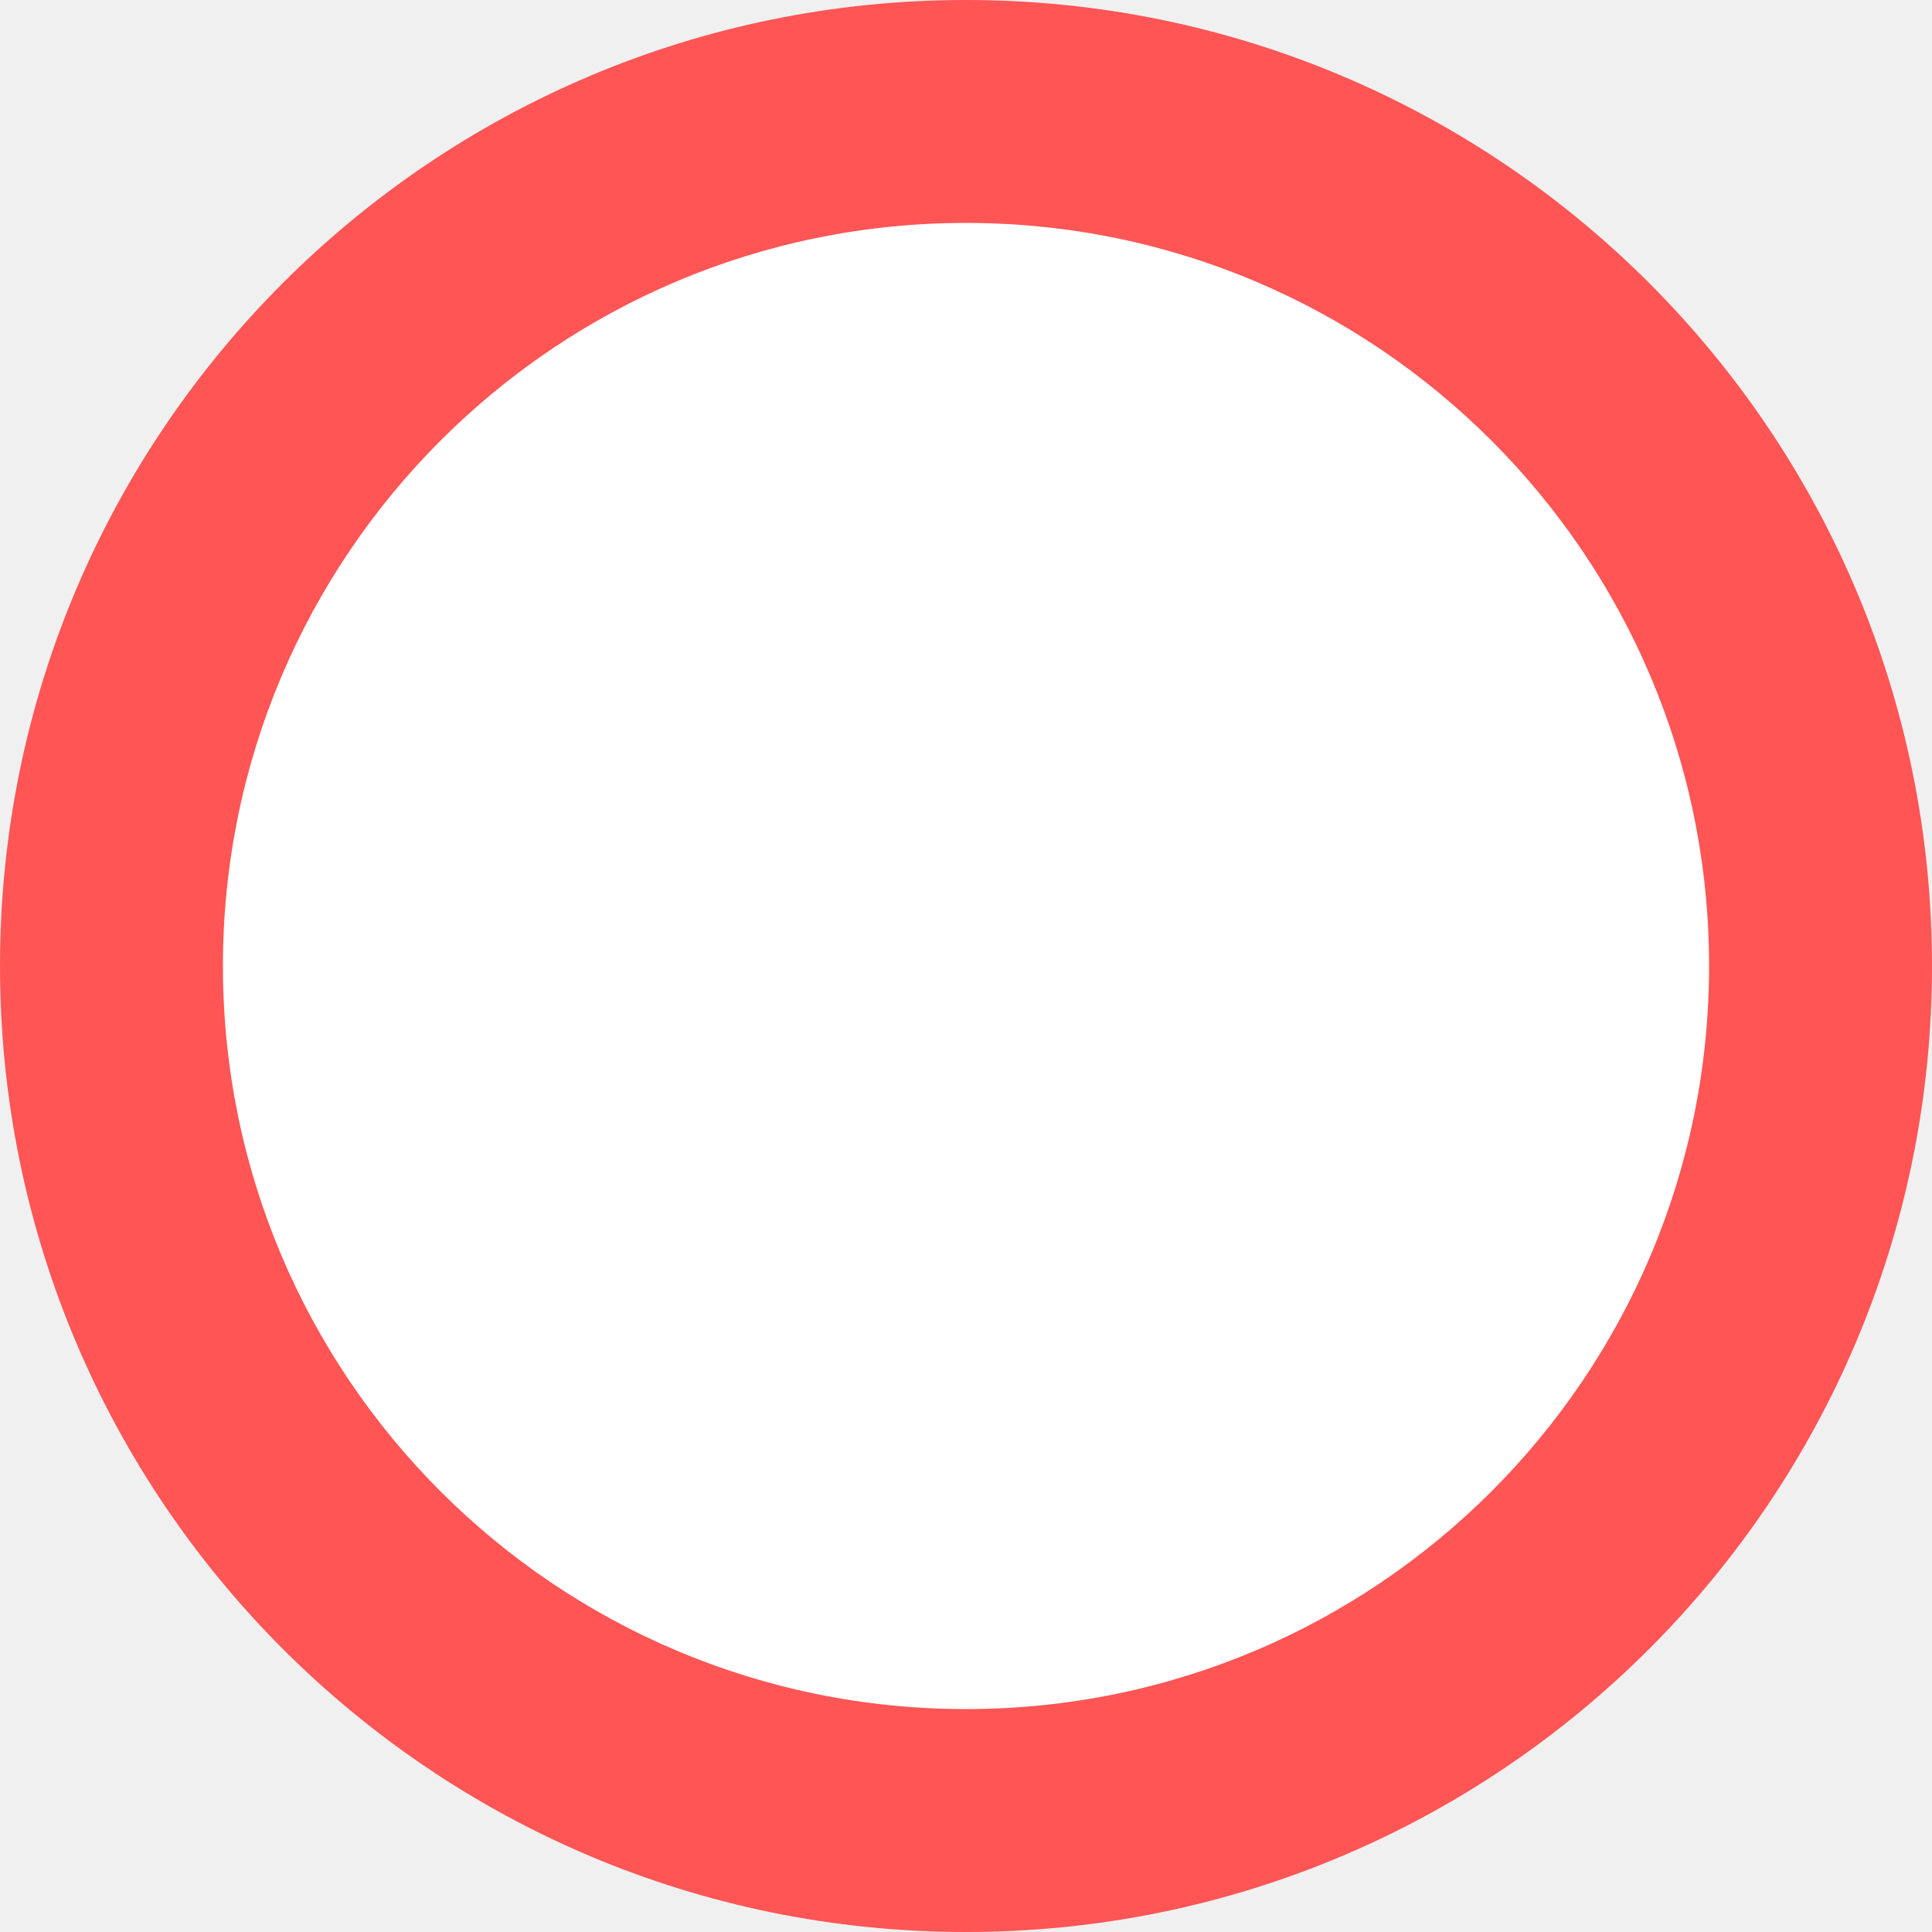
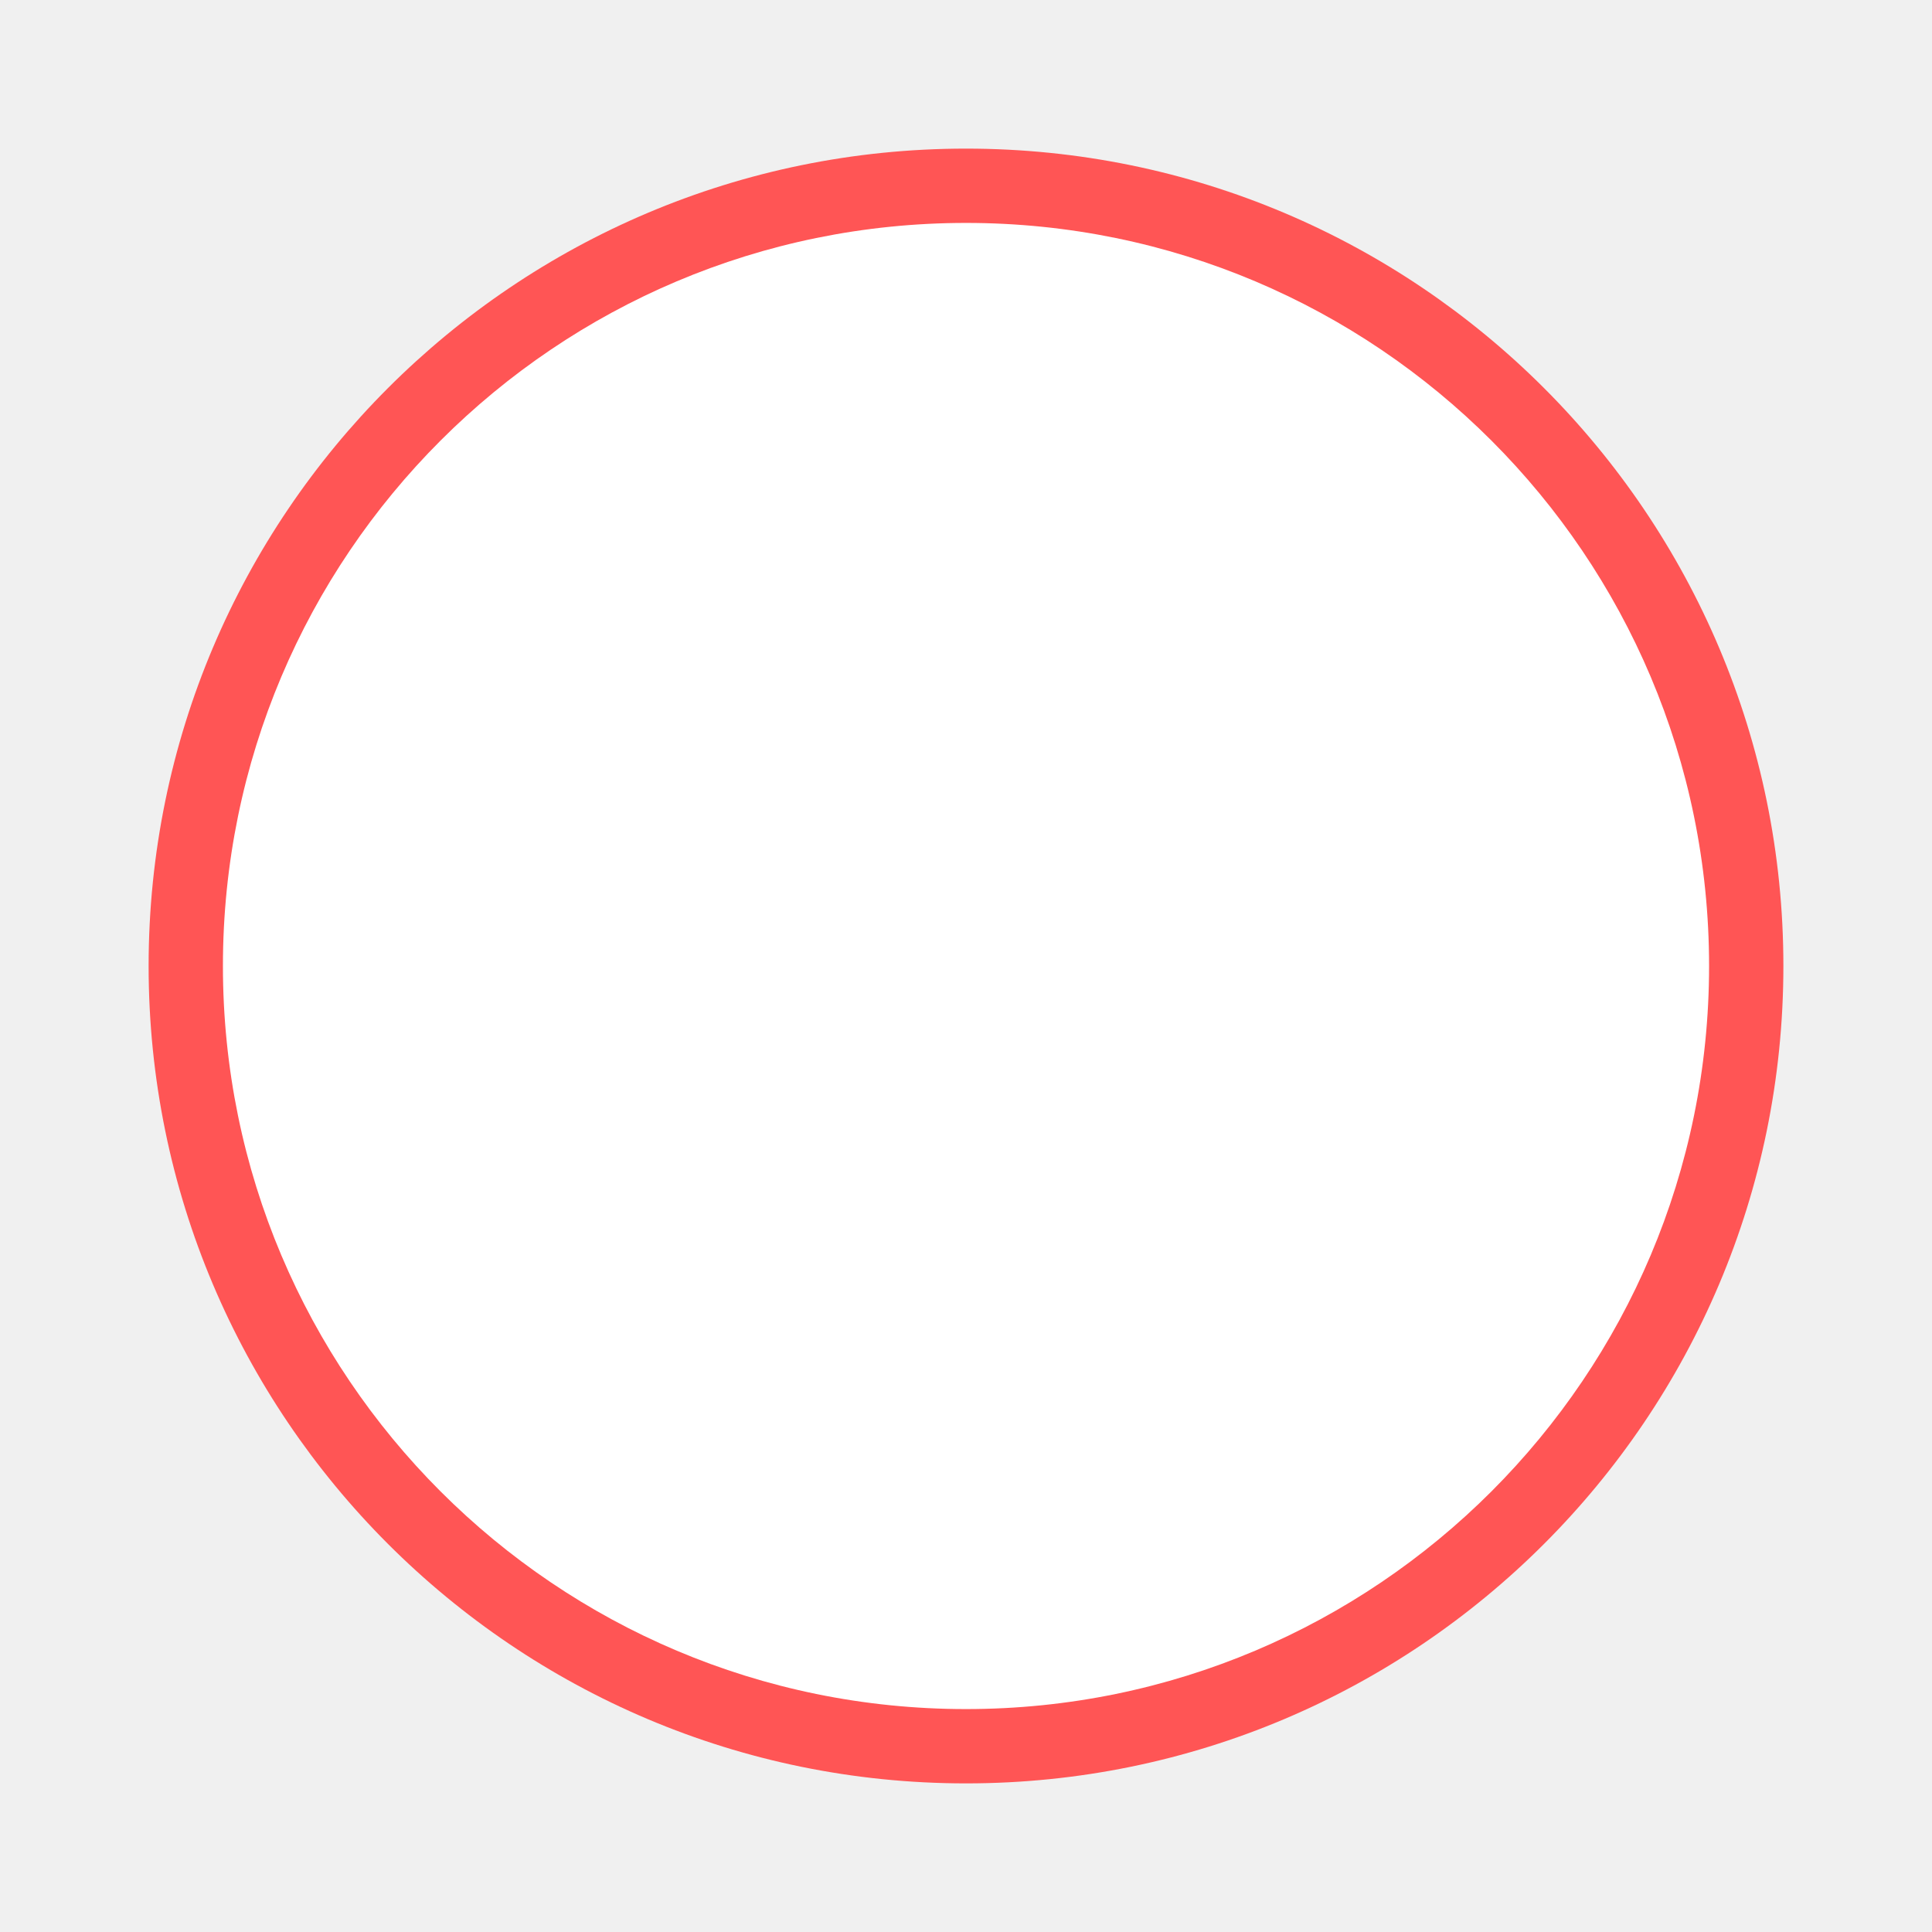
<svg xmlns="http://www.w3.org/2000/svg" width="26" height="26" viewBox="0 0 26 26" fill="none">
-   <circle cx="13" cy="13" r="13" fill="#ff5555" />
+   <circle cx="13" cy="13" r="11" fill="#ff5555" />
  <circle cx="13" cy="13" r="10" fill="#FFF" />
</svg>
